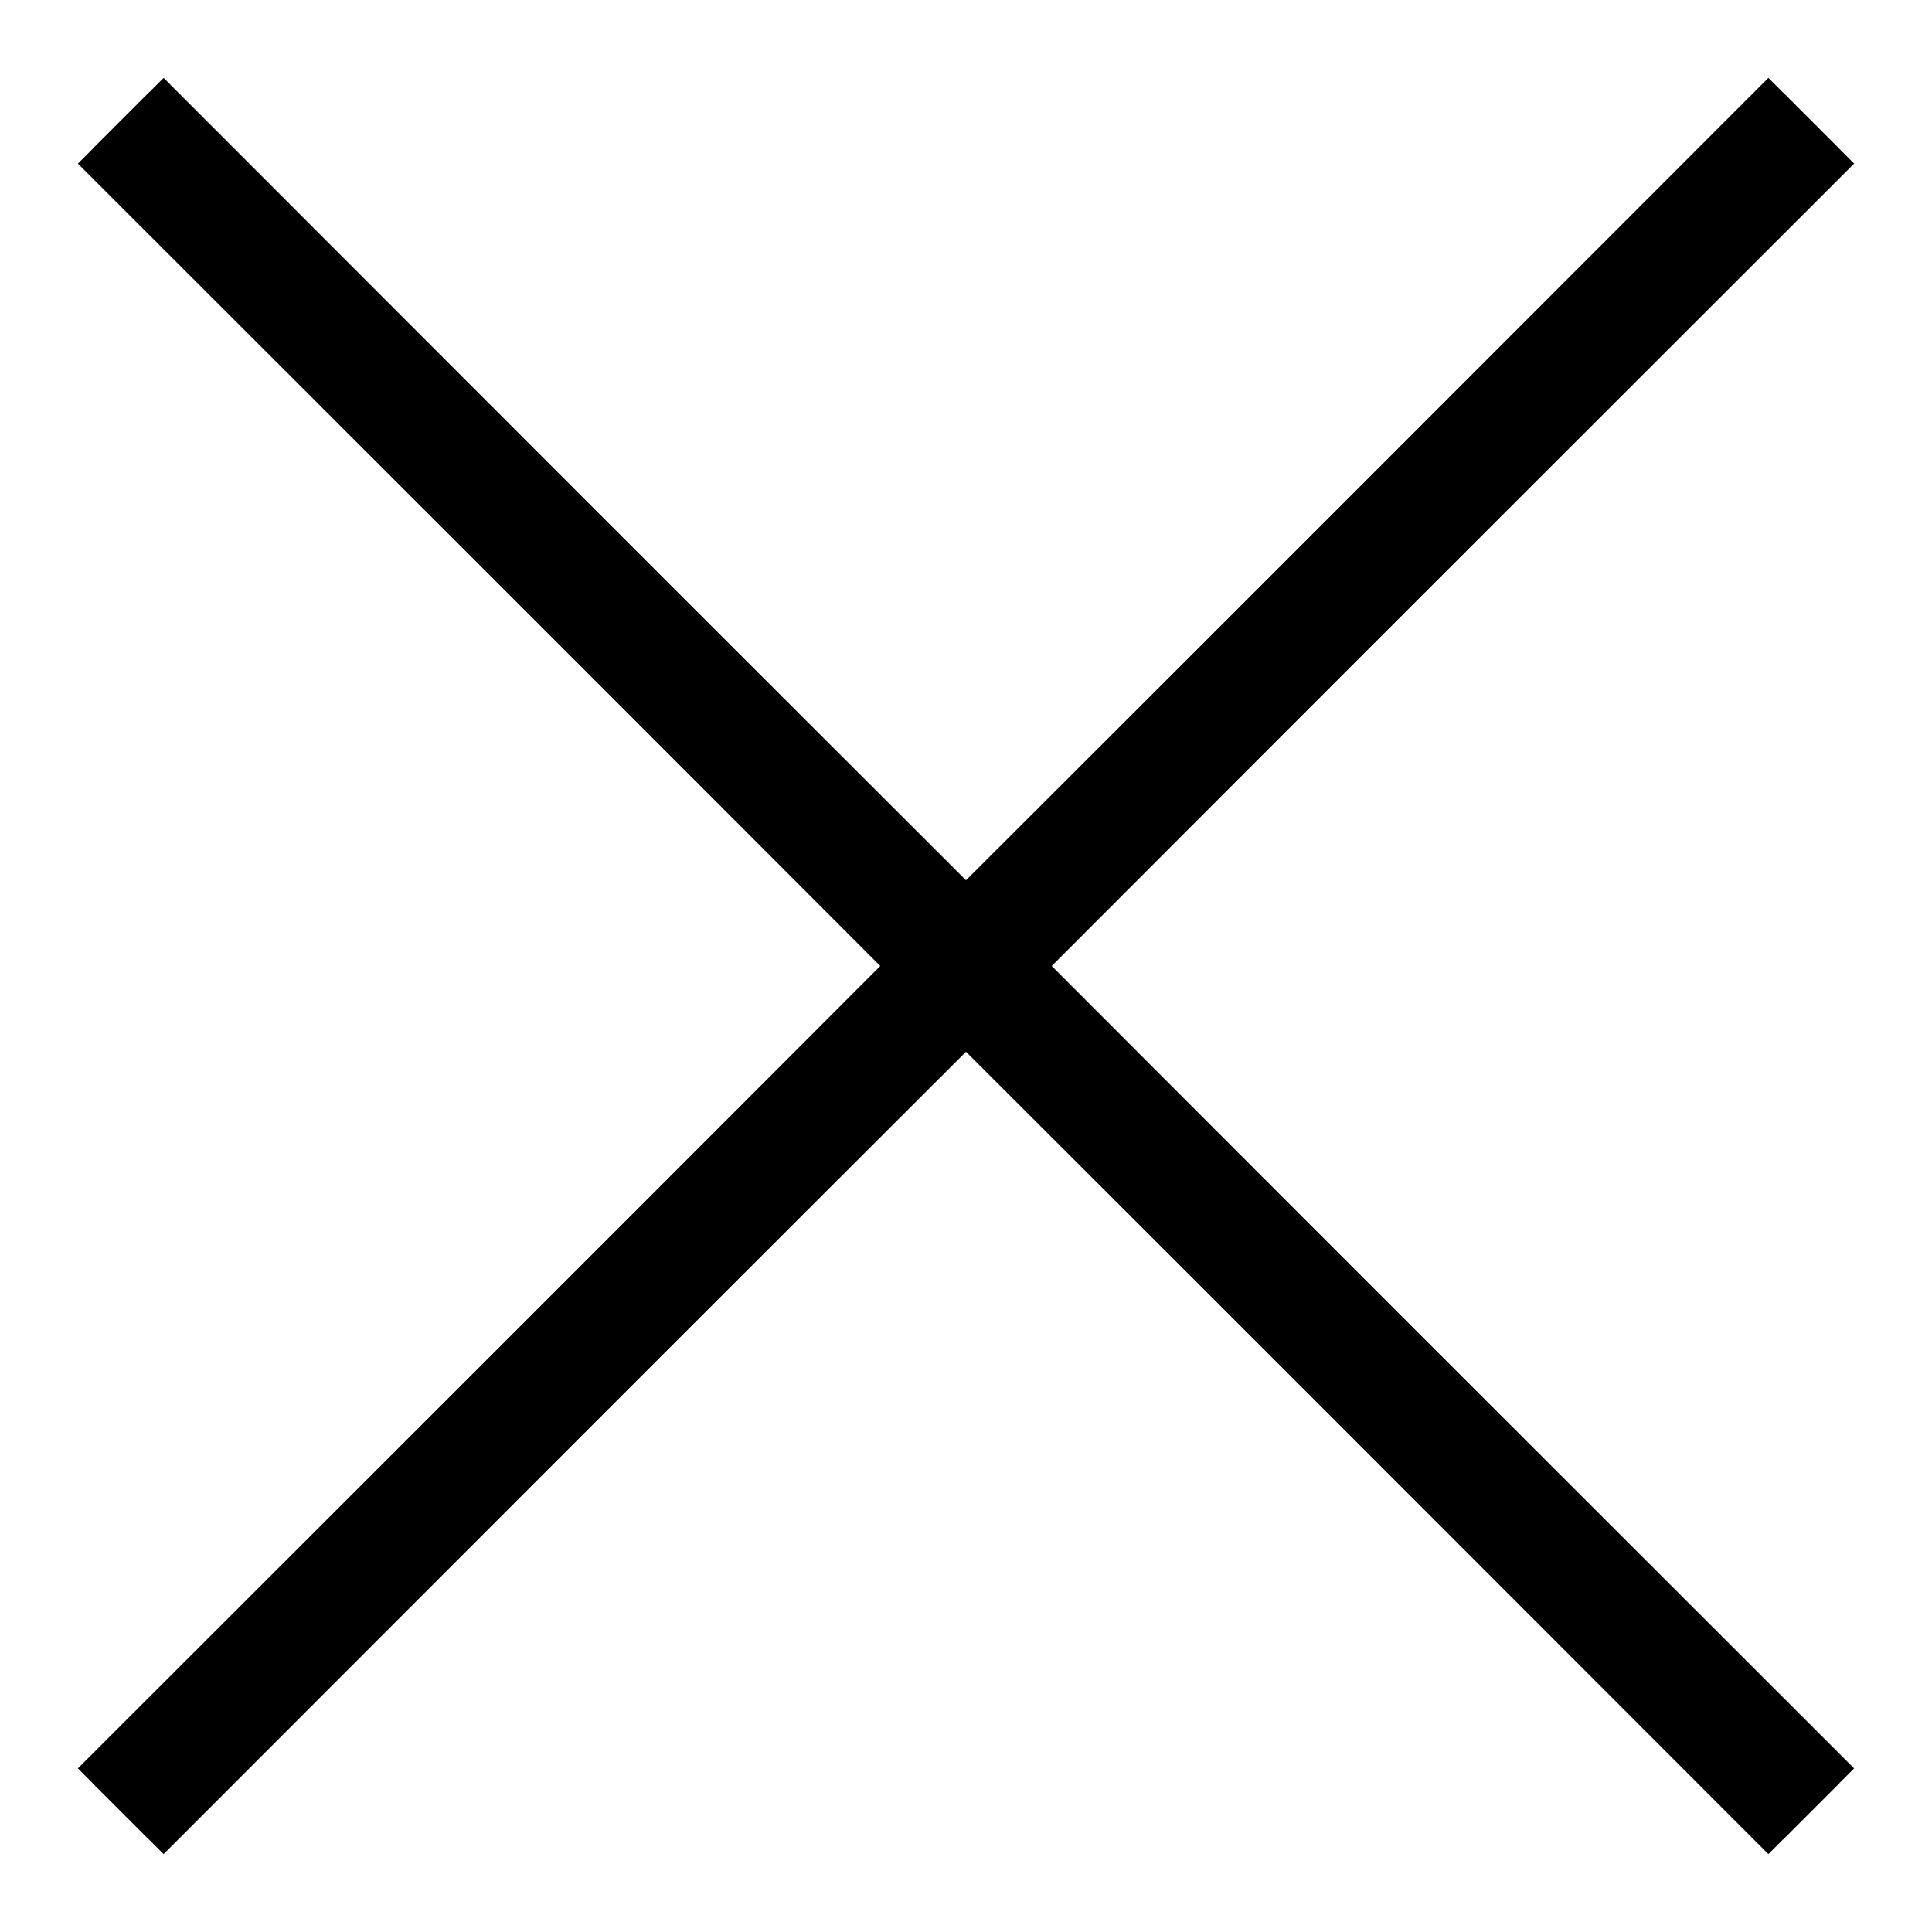
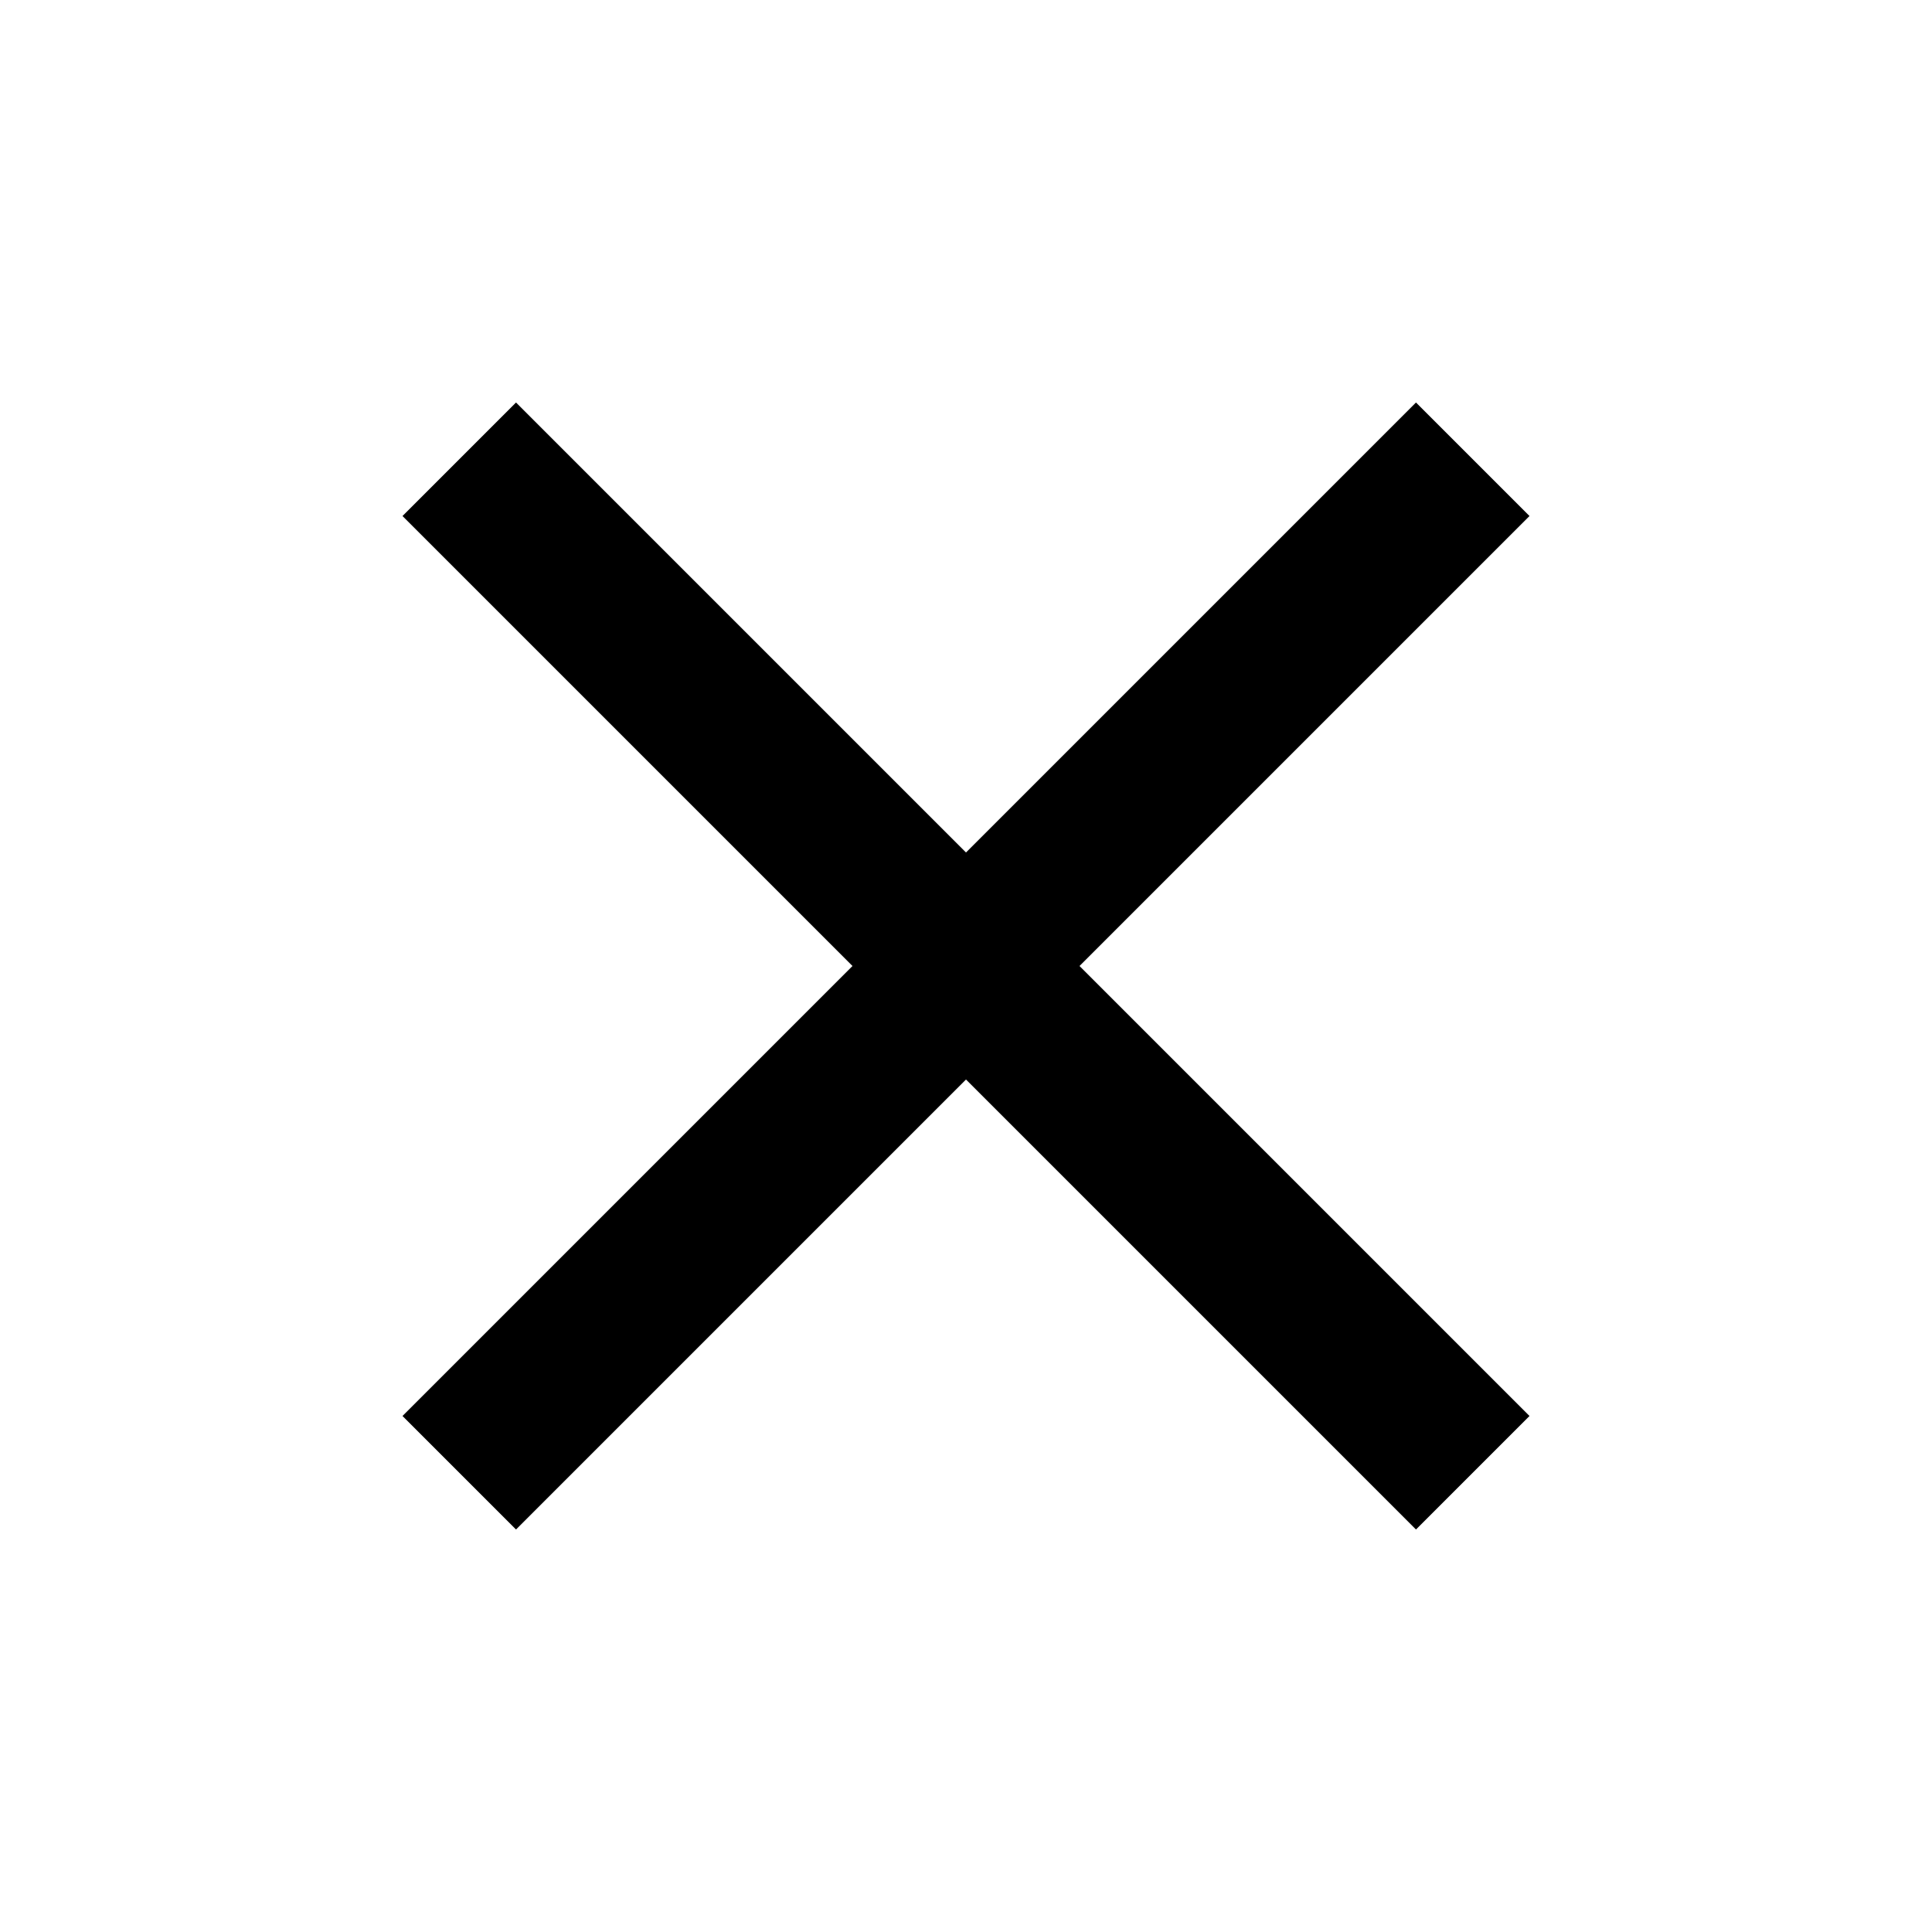
- <svg xmlns="http://www.w3.org/2000/svg" version="1.1">
-   <style type="text/css">
-     @media screen {
-     #small {
-     display: initial;
-     }
-     #medium, #large {
-     display: none;
-     }
-     }
-     @media screen and (min-width: 24px) {
-     #small {
-     display: none;
-     }
-     #medium {
-     display: initial;
-     }
-     }
-     @media screen and (min-width: 32px) {
-     #medium {
-     display: none;
-     }
-     #large {
-     display: initial;
-     }
-     }
-   </style>
-   <svg id="small" version="1.1" x="0px" y="0px" viewBox="0 0 16 16" enable-background="new 0 0 16 16">
-     <polygon points="14.85,1.85 14.15,1.15 8,7.29 1.85,1.15 1.15,1.85 7.29,8 1.15,14.15 1.85,14.85 8,8.71 14.15,14.85 14.85,14.15  8.71,8 " />
-   </svg>
-   <svg id="medium" version="1.1" x="0px" y="0px" viewBox="0 0 24 24" enable-background="new 0 0 24 24">
-     <polygon points="22.85,1.85 22.15,1.15 12,11.29 1.85,1.15 1.15,1.85 11.29,12 1.15,22.15 1.85,22.85 12,12.71 22.15,22.85  22.85,22.15 12.71,12 " />
-   </svg>
-   <svg id="large" version="1.1" x="0px" y="0px" viewBox="0 0 32 32" enable-background="new 0 0 32 32">
-     <polygon points="30.71,2.71 29.29,1.29 16,14.59 2.71,1.29 1.29,2.71 14.59,16 1.29,29.29 2.71,30.71 16,17.41 29.29,30.71  30.71,29.29 17.41,16 " />
-   </svg>
+ <svg xmlns="http://www.w3.org/2000/svg" height="24px" viewBox="0 0 24 24" width="24px">
+   <path d="M0 0h24v24H0V0z" fill="none" />
+   <path d="M19 6.41L17.59 5 12 10.59 6.41 5 5 6.41 10.59 12 5 17.59 6.41 19 12 13.41 17.59 19 19 17.59 13.41 12 19 6.41z" />
</svg>
